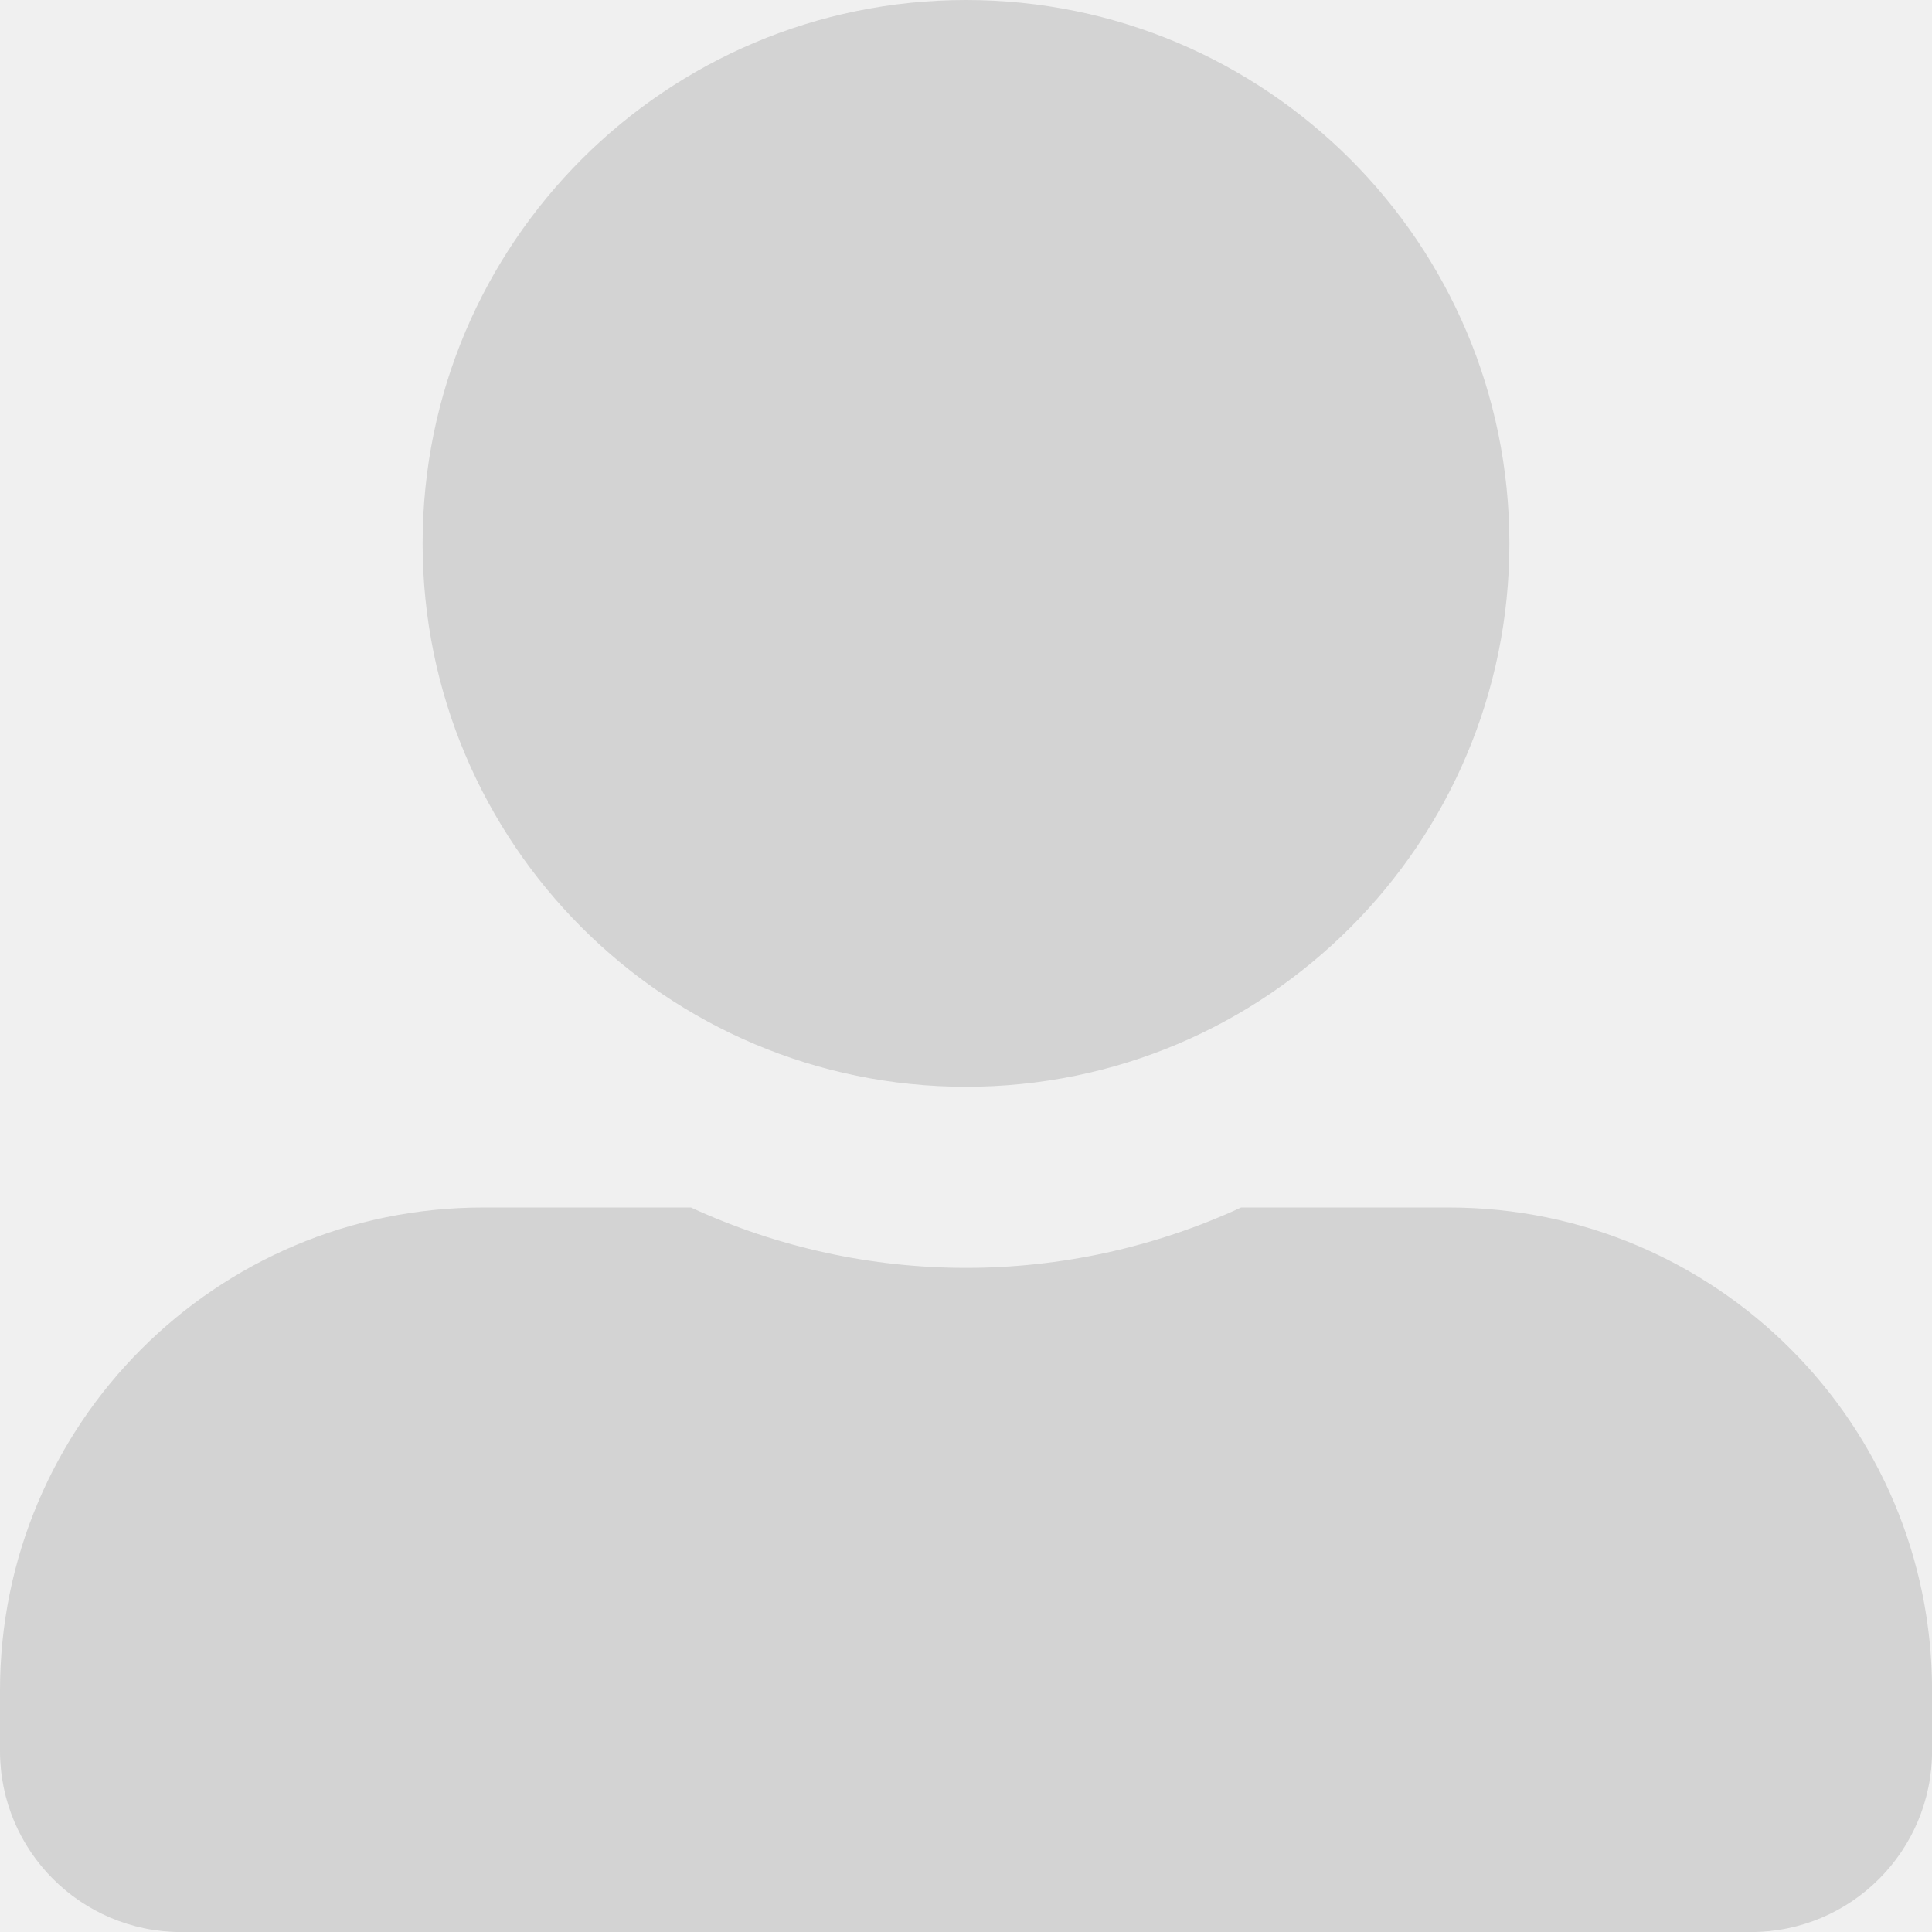
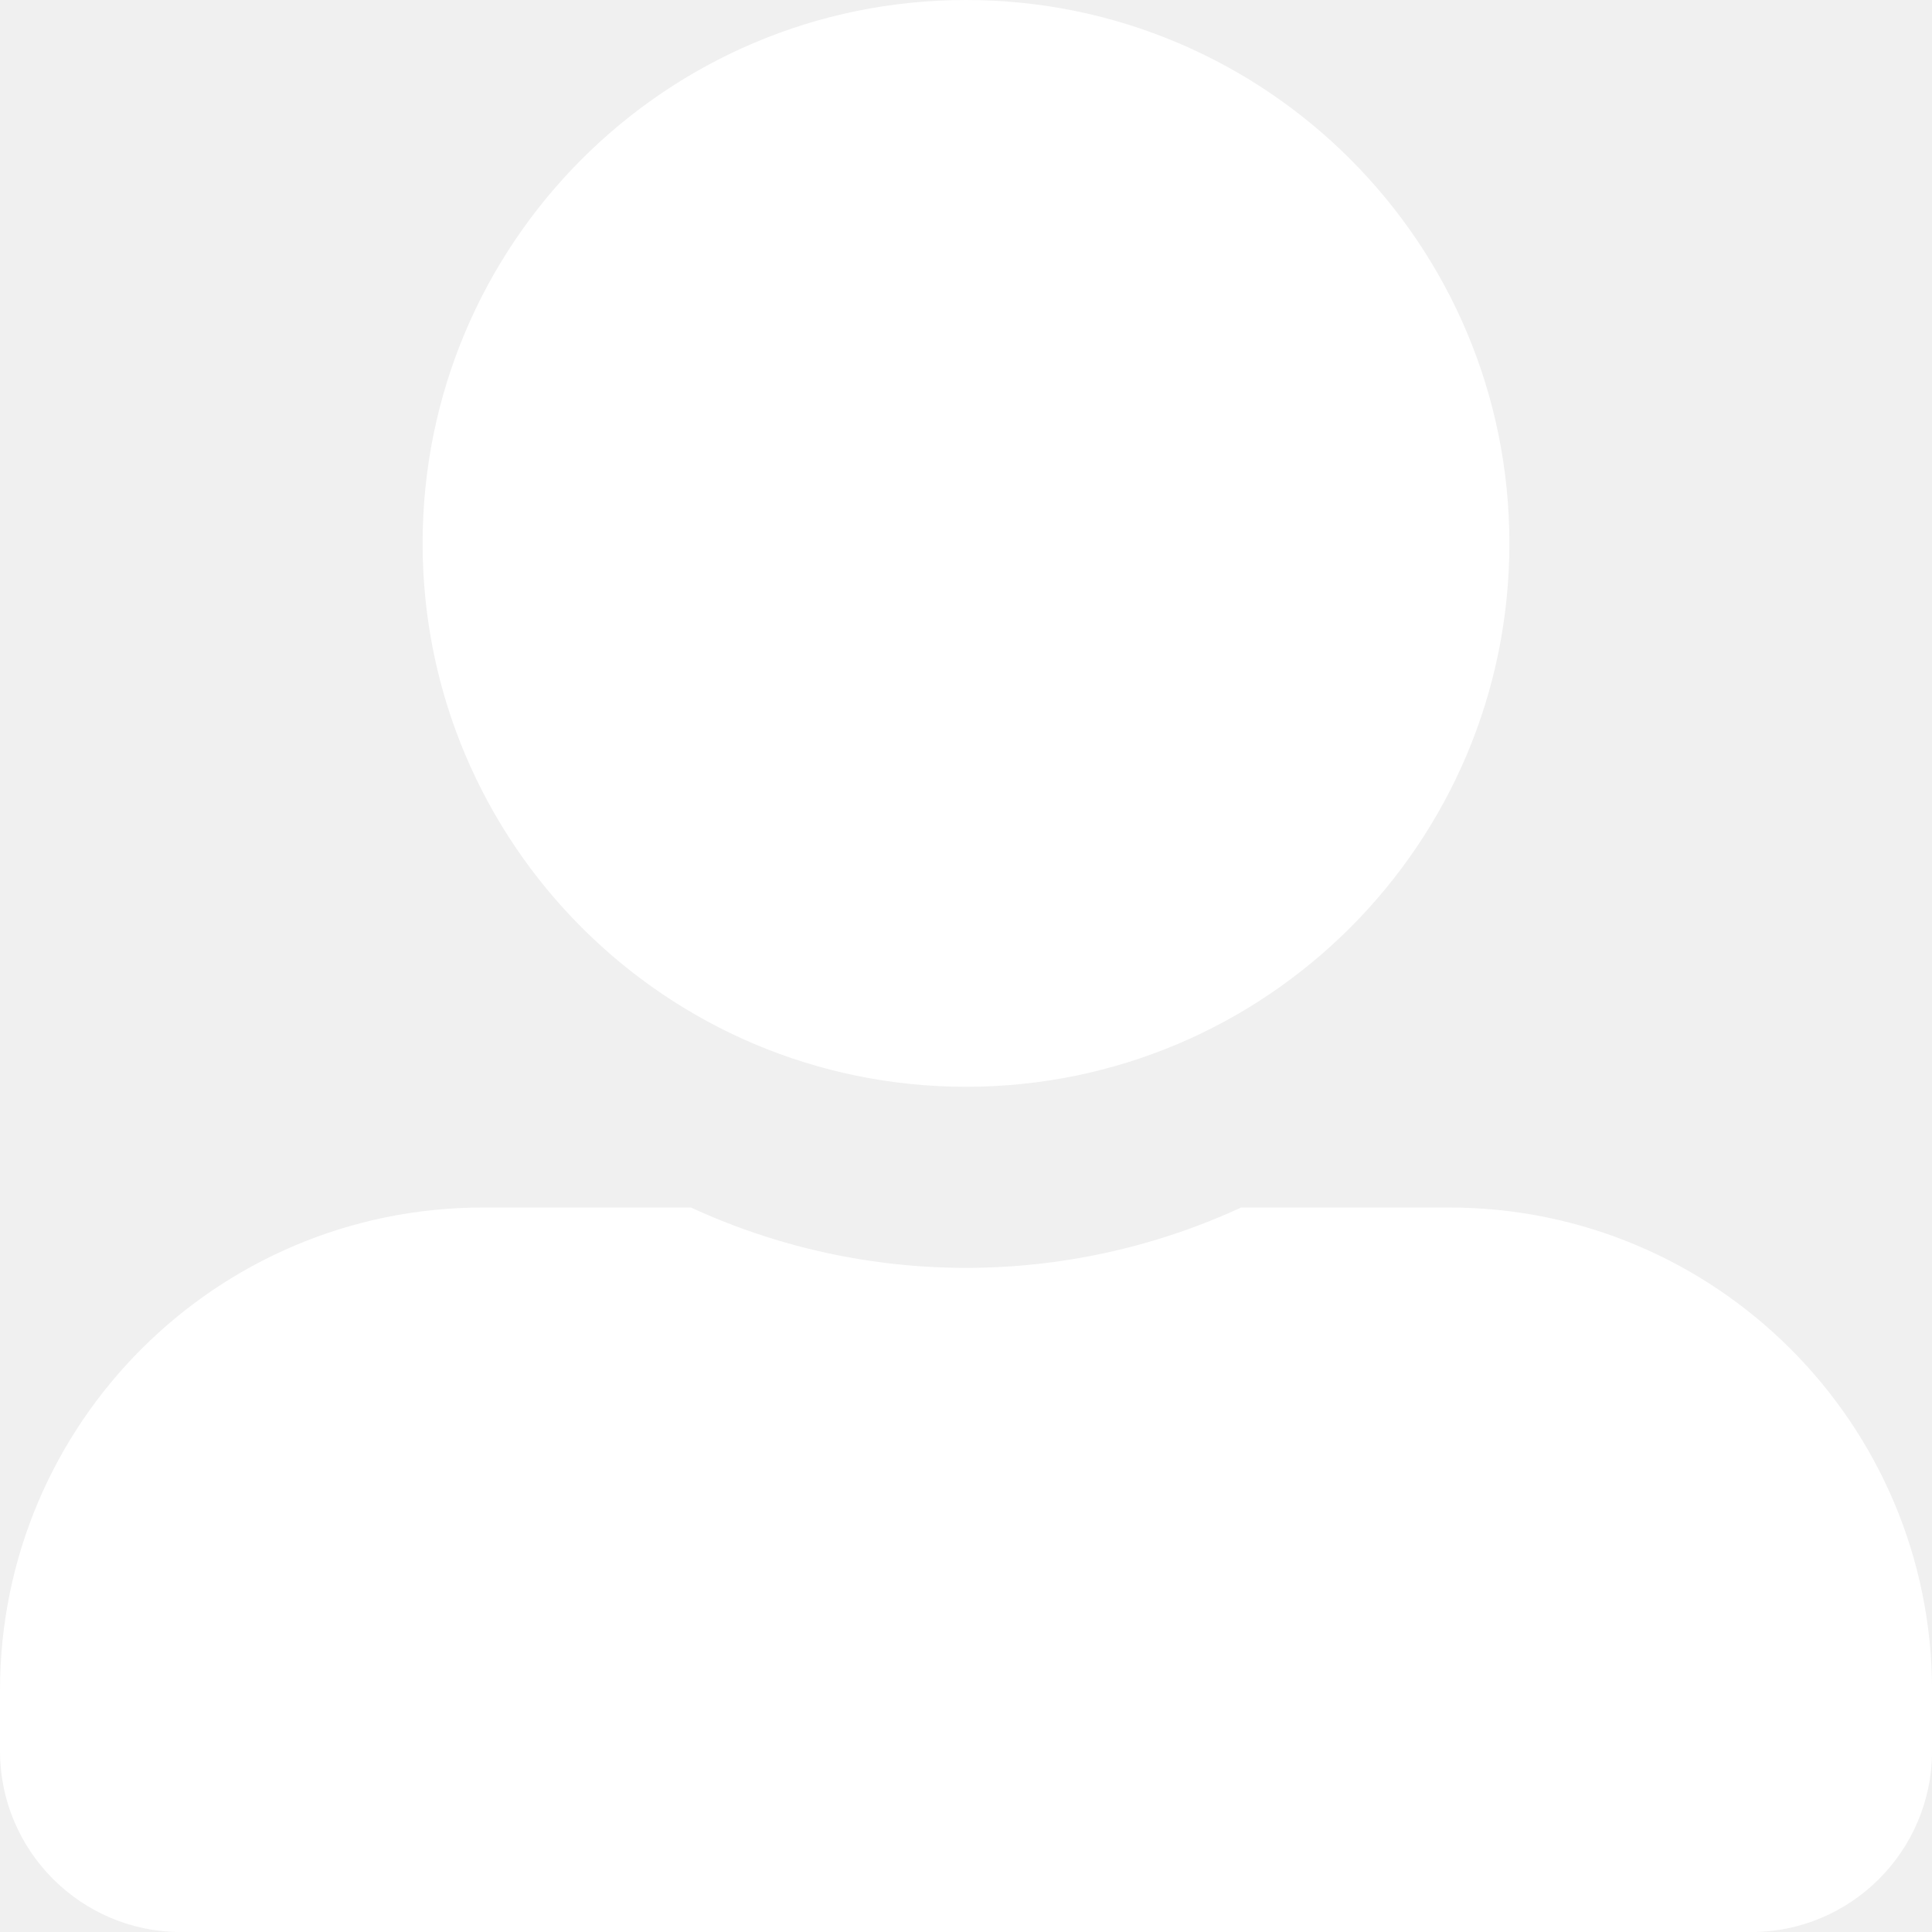
<svg xmlns="http://www.w3.org/2000/svg" width="31.174" height="31.174" viewBox="0 0 31.174 31.174">
-   <path id="Icon_awesome-user-alt" data-name="Icon awesome-user-alt" d="M15.587,17.536A8.768,8.768,0,1,0,6.819,8.768,8.77,8.77,0,0,0,15.587,17.536Zm7.794,1.948H20.026a10.6,10.6,0,0,1-8.877,0H7.794A7.793,7.793,0,0,0,0,27.278v.974a2.923,2.923,0,0,0,2.923,2.923H28.252a2.923,2.923,0,0,0,2.923-2.923v-.974A7.793,7.793,0,0,0,23.381,19.484Z" fill="#d3d3d3" />
+   <path id="Icon_awesome-user-alt" data-name="Icon awesome-user-alt" d="M15.587,17.536A8.768,8.768,0,1,0,6.819,8.768,8.77,8.77,0,0,0,15.587,17.536Zm7.794,1.948H20.026a10.6,10.6,0,0,1-8.877,0H7.794A7.793,7.793,0,0,0,0,27.278v.974a2.923,2.923,0,0,0,2.923,2.923H28.252a2.923,2.923,0,0,0,2.923-2.923v-.974A7.793,7.793,0,0,0,23.381,19.484Z" fill="#fff" />
</svg>
